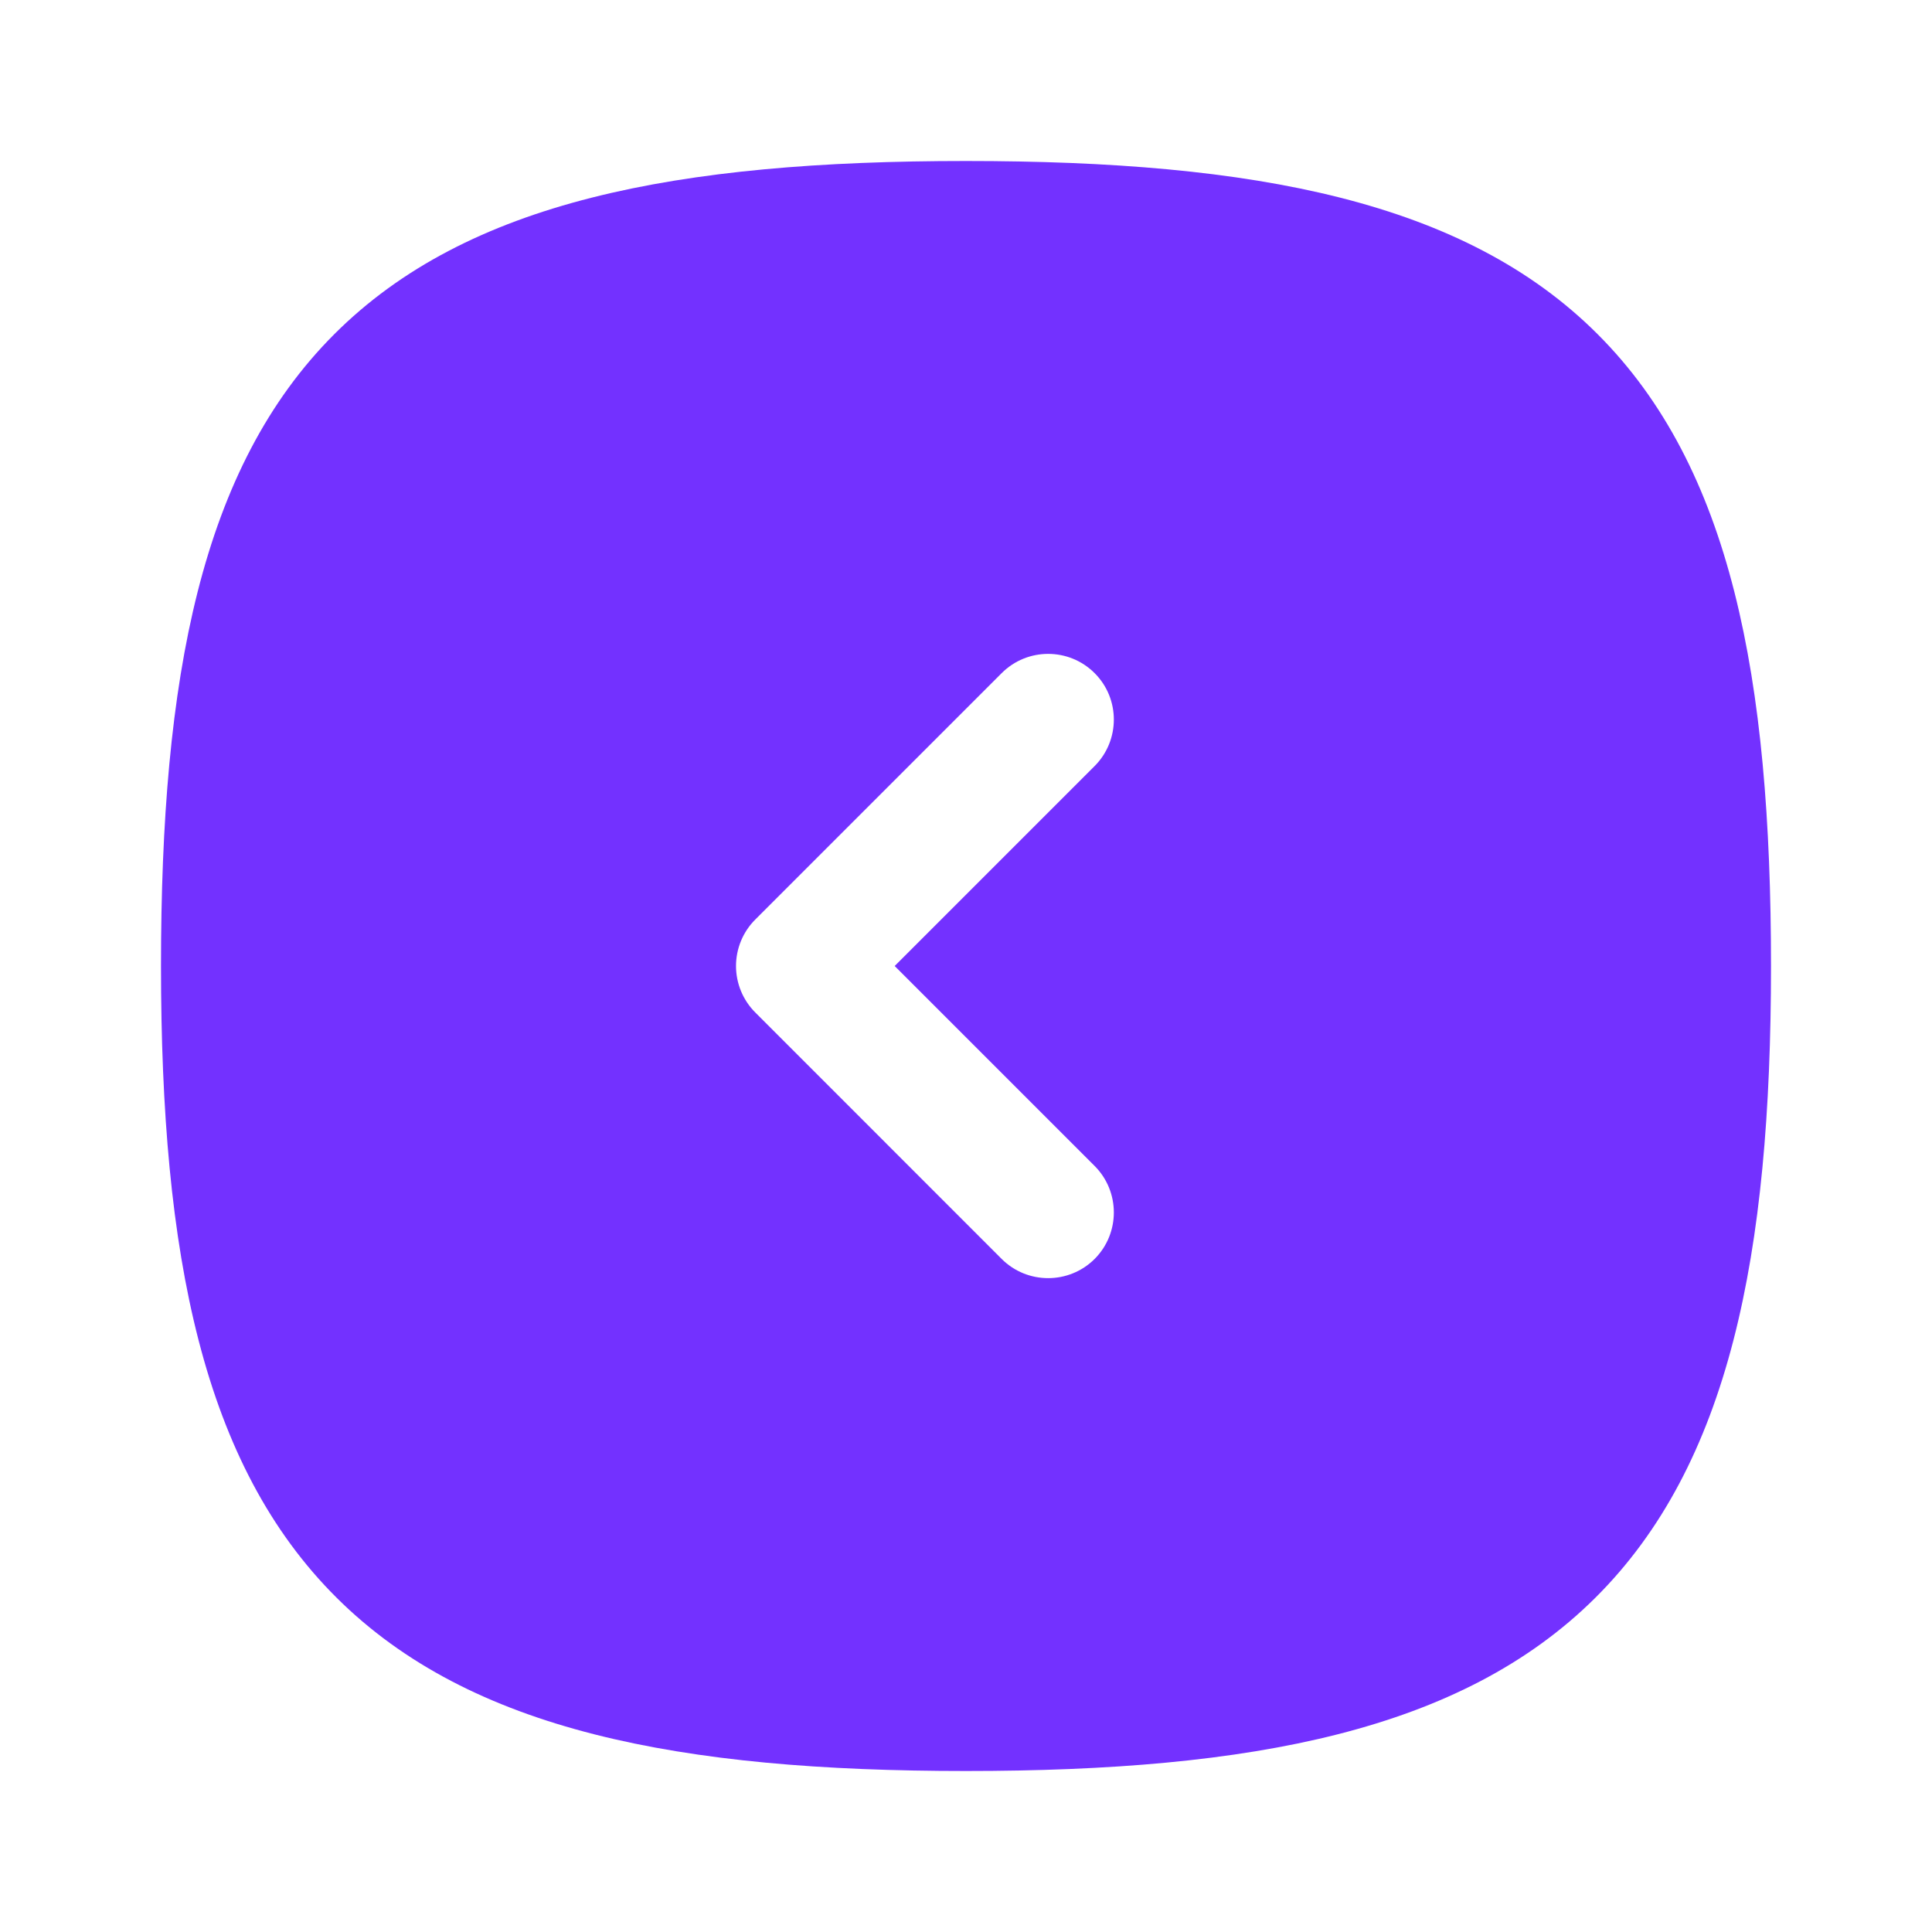
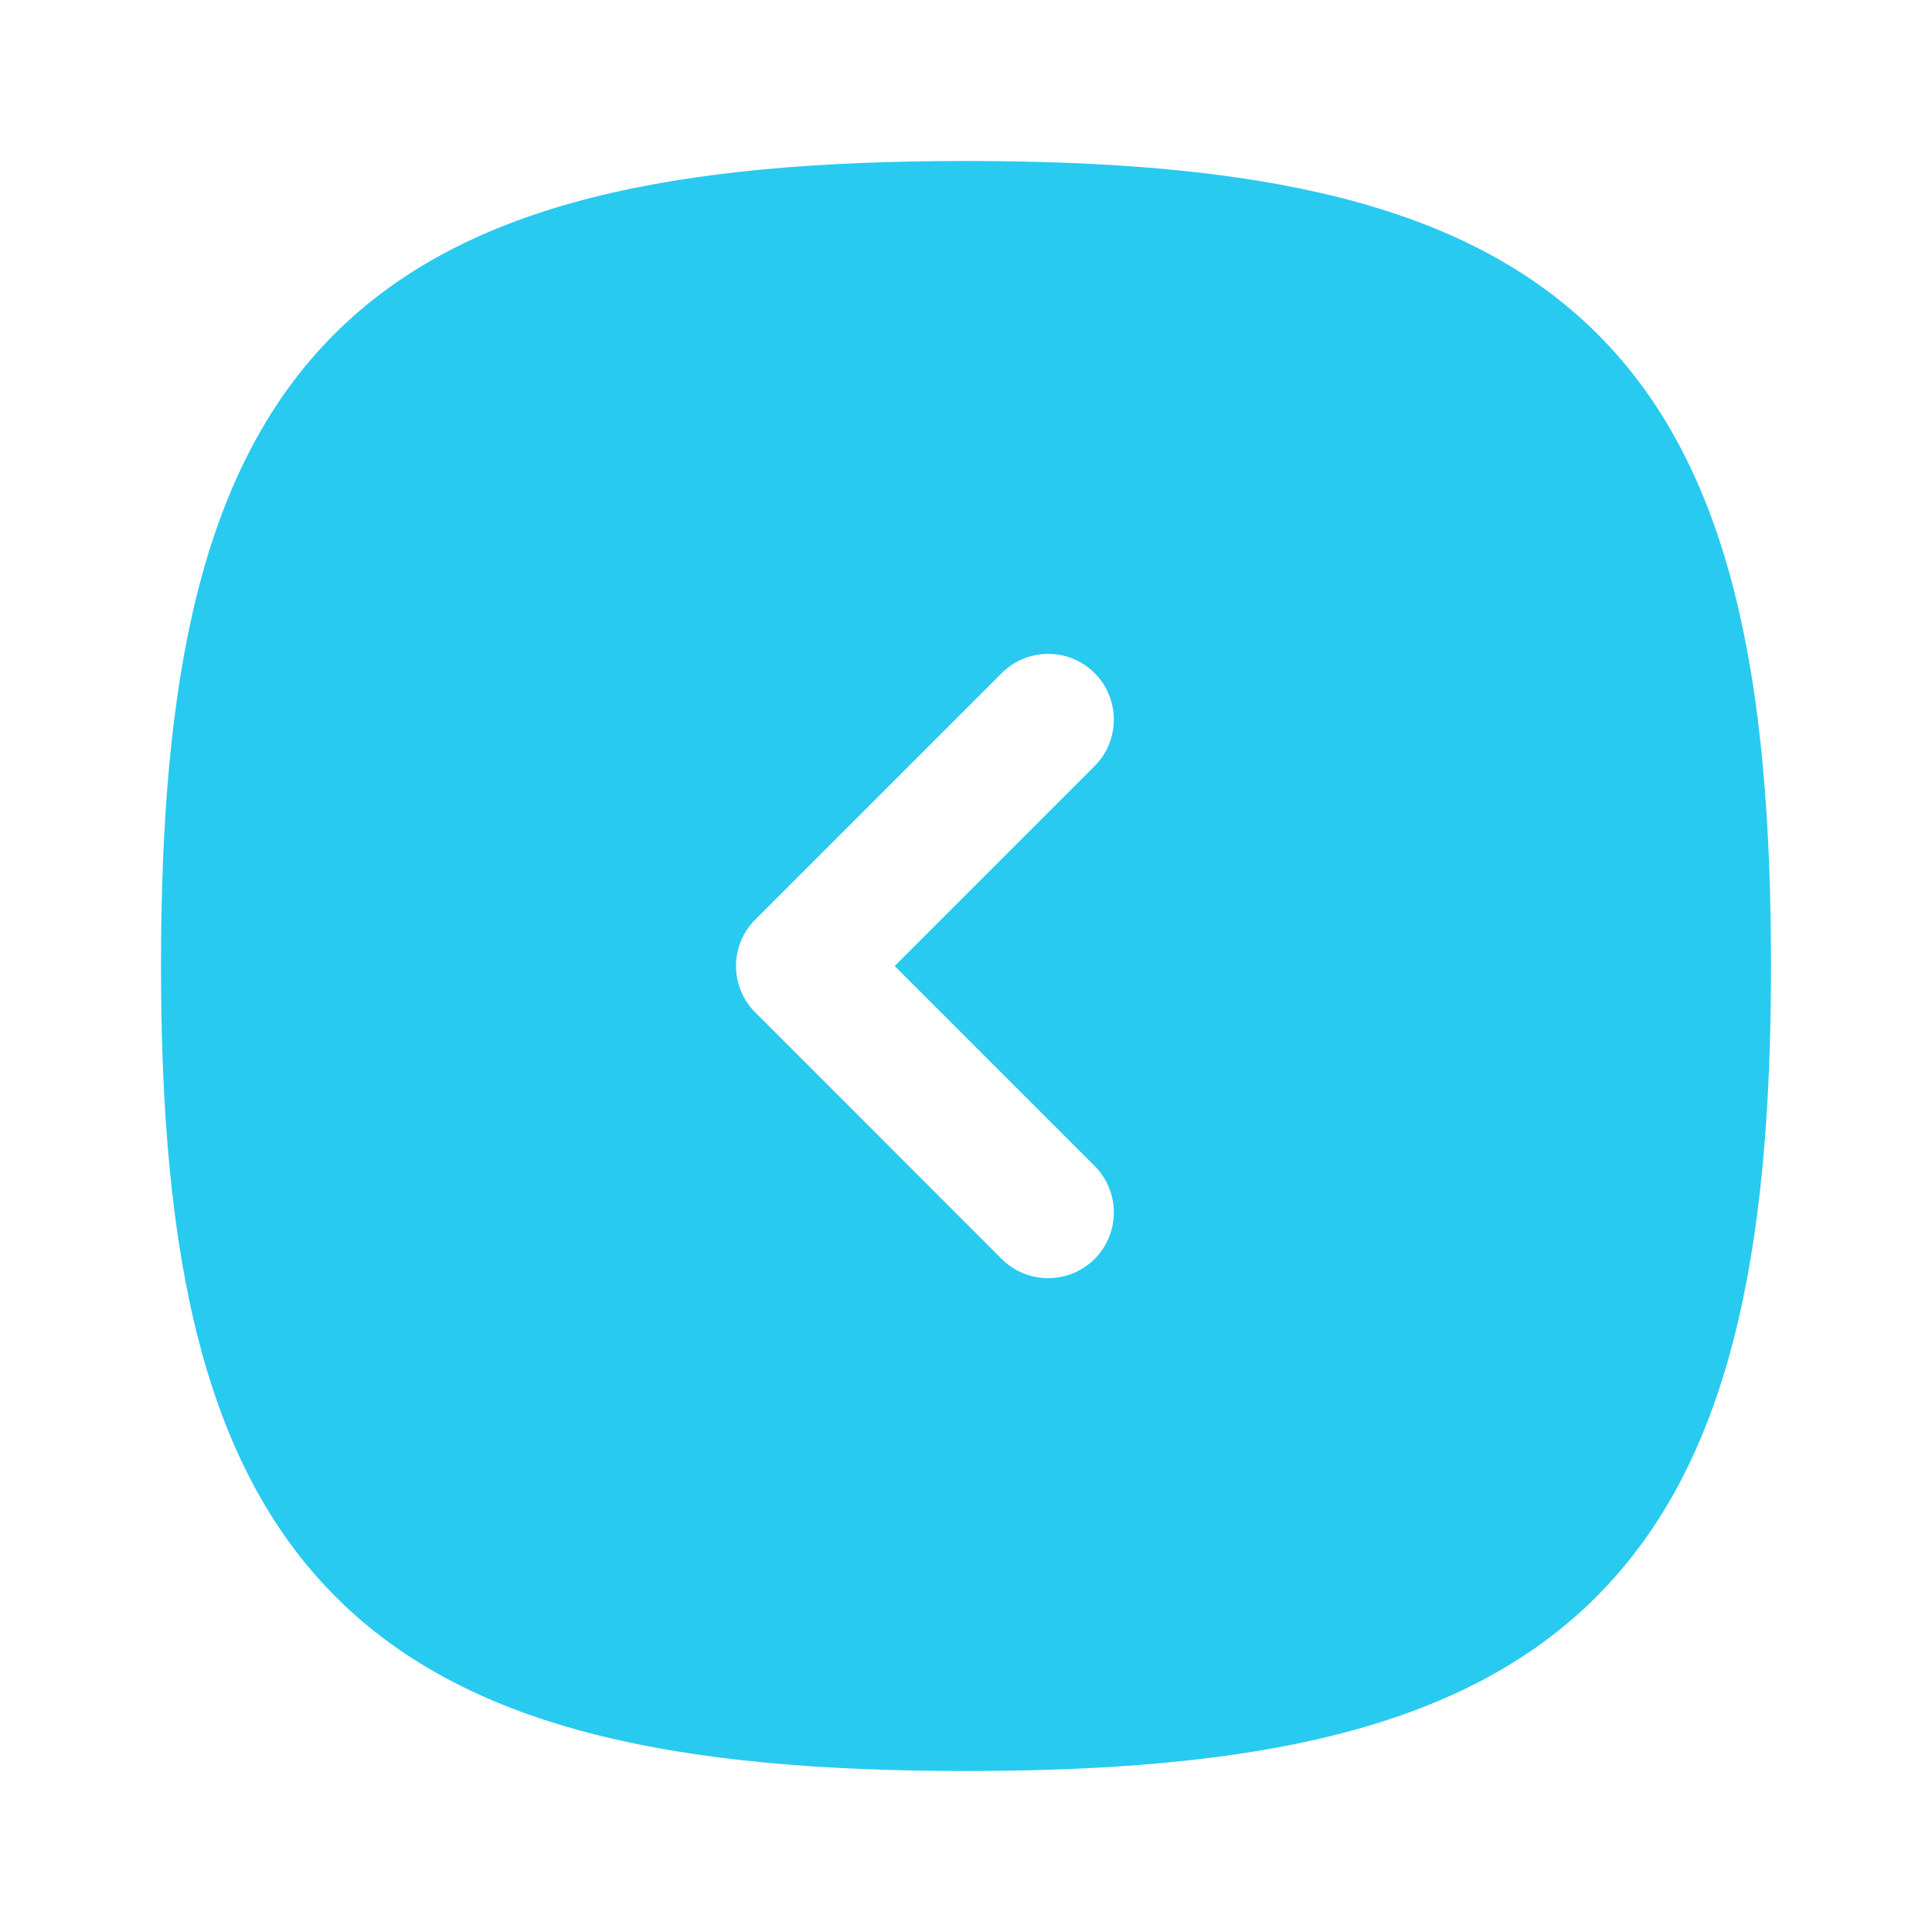
<svg xmlns="http://www.w3.org/2000/svg" width="24" height="24" viewBox="0 0 24 24" fill="none">
-   <path fill-rule="evenodd" clip-rule="evenodd" d="M11.999 2C15.588 2 18.192 2.497 19.847 4.152C21.503 5.808 22 8.411 22 12C22 15.594 21.481 18.196 19.816 19.85C18.152 21.502 15.552 22 11.999 22C8.448 22 5.847 21.502 4.184 19.85C2.519 18.196 2 15.594 2 12C2 8.411 2.497 5.808 4.152 4.152C5.807 2.497 8.411 2 11.999 2ZM13.598 15.639C13.279 15.957 12.762 15.957 12.443 15.639L9.382 12.577C9.229 12.424 9.143 12.216 9.143 12C9.143 11.784 9.229 11.576 9.382 11.423L12.443 8.362C12.762 8.043 13.279 8.043 13.598 8.362C13.916 8.68 13.916 9.197 13.598 9.516L11.114 12L13.598 14.484C13.916 14.803 13.916 15.32 13.598 15.639Z" fill="#7331FF" />
+   <path fill-rule="evenodd" clip-rule="evenodd" d="M11.999 2C15.588 2 18.192 2.497 19.847 4.152C21.503 5.808 22 8.411 22 12C22 15.594 21.481 18.196 19.816 19.85C18.152 21.502 15.552 22 11.999 22C8.448 22 5.847 21.502 4.184 19.85C2.519 18.196 2 15.594 2 12C2 8.411 2.497 5.808 4.152 4.152C5.807 2.497 8.411 2 11.999 2ZM13.598 15.639C13.279 15.957 12.762 15.957 12.443 15.639L9.382 12.577C9.229 12.424 9.143 12.216 9.143 12C9.143 11.784 9.229 11.576 9.382 11.423L12.443 8.362C12.762 8.043 13.279 8.043 13.598 8.362C13.916 8.68 13.916 9.197 13.598 9.516L11.114 12L13.598 14.484C13.916 14.803 13.916 15.32 13.598 15.639Z" fill="#28CAF0" />
</svg>
